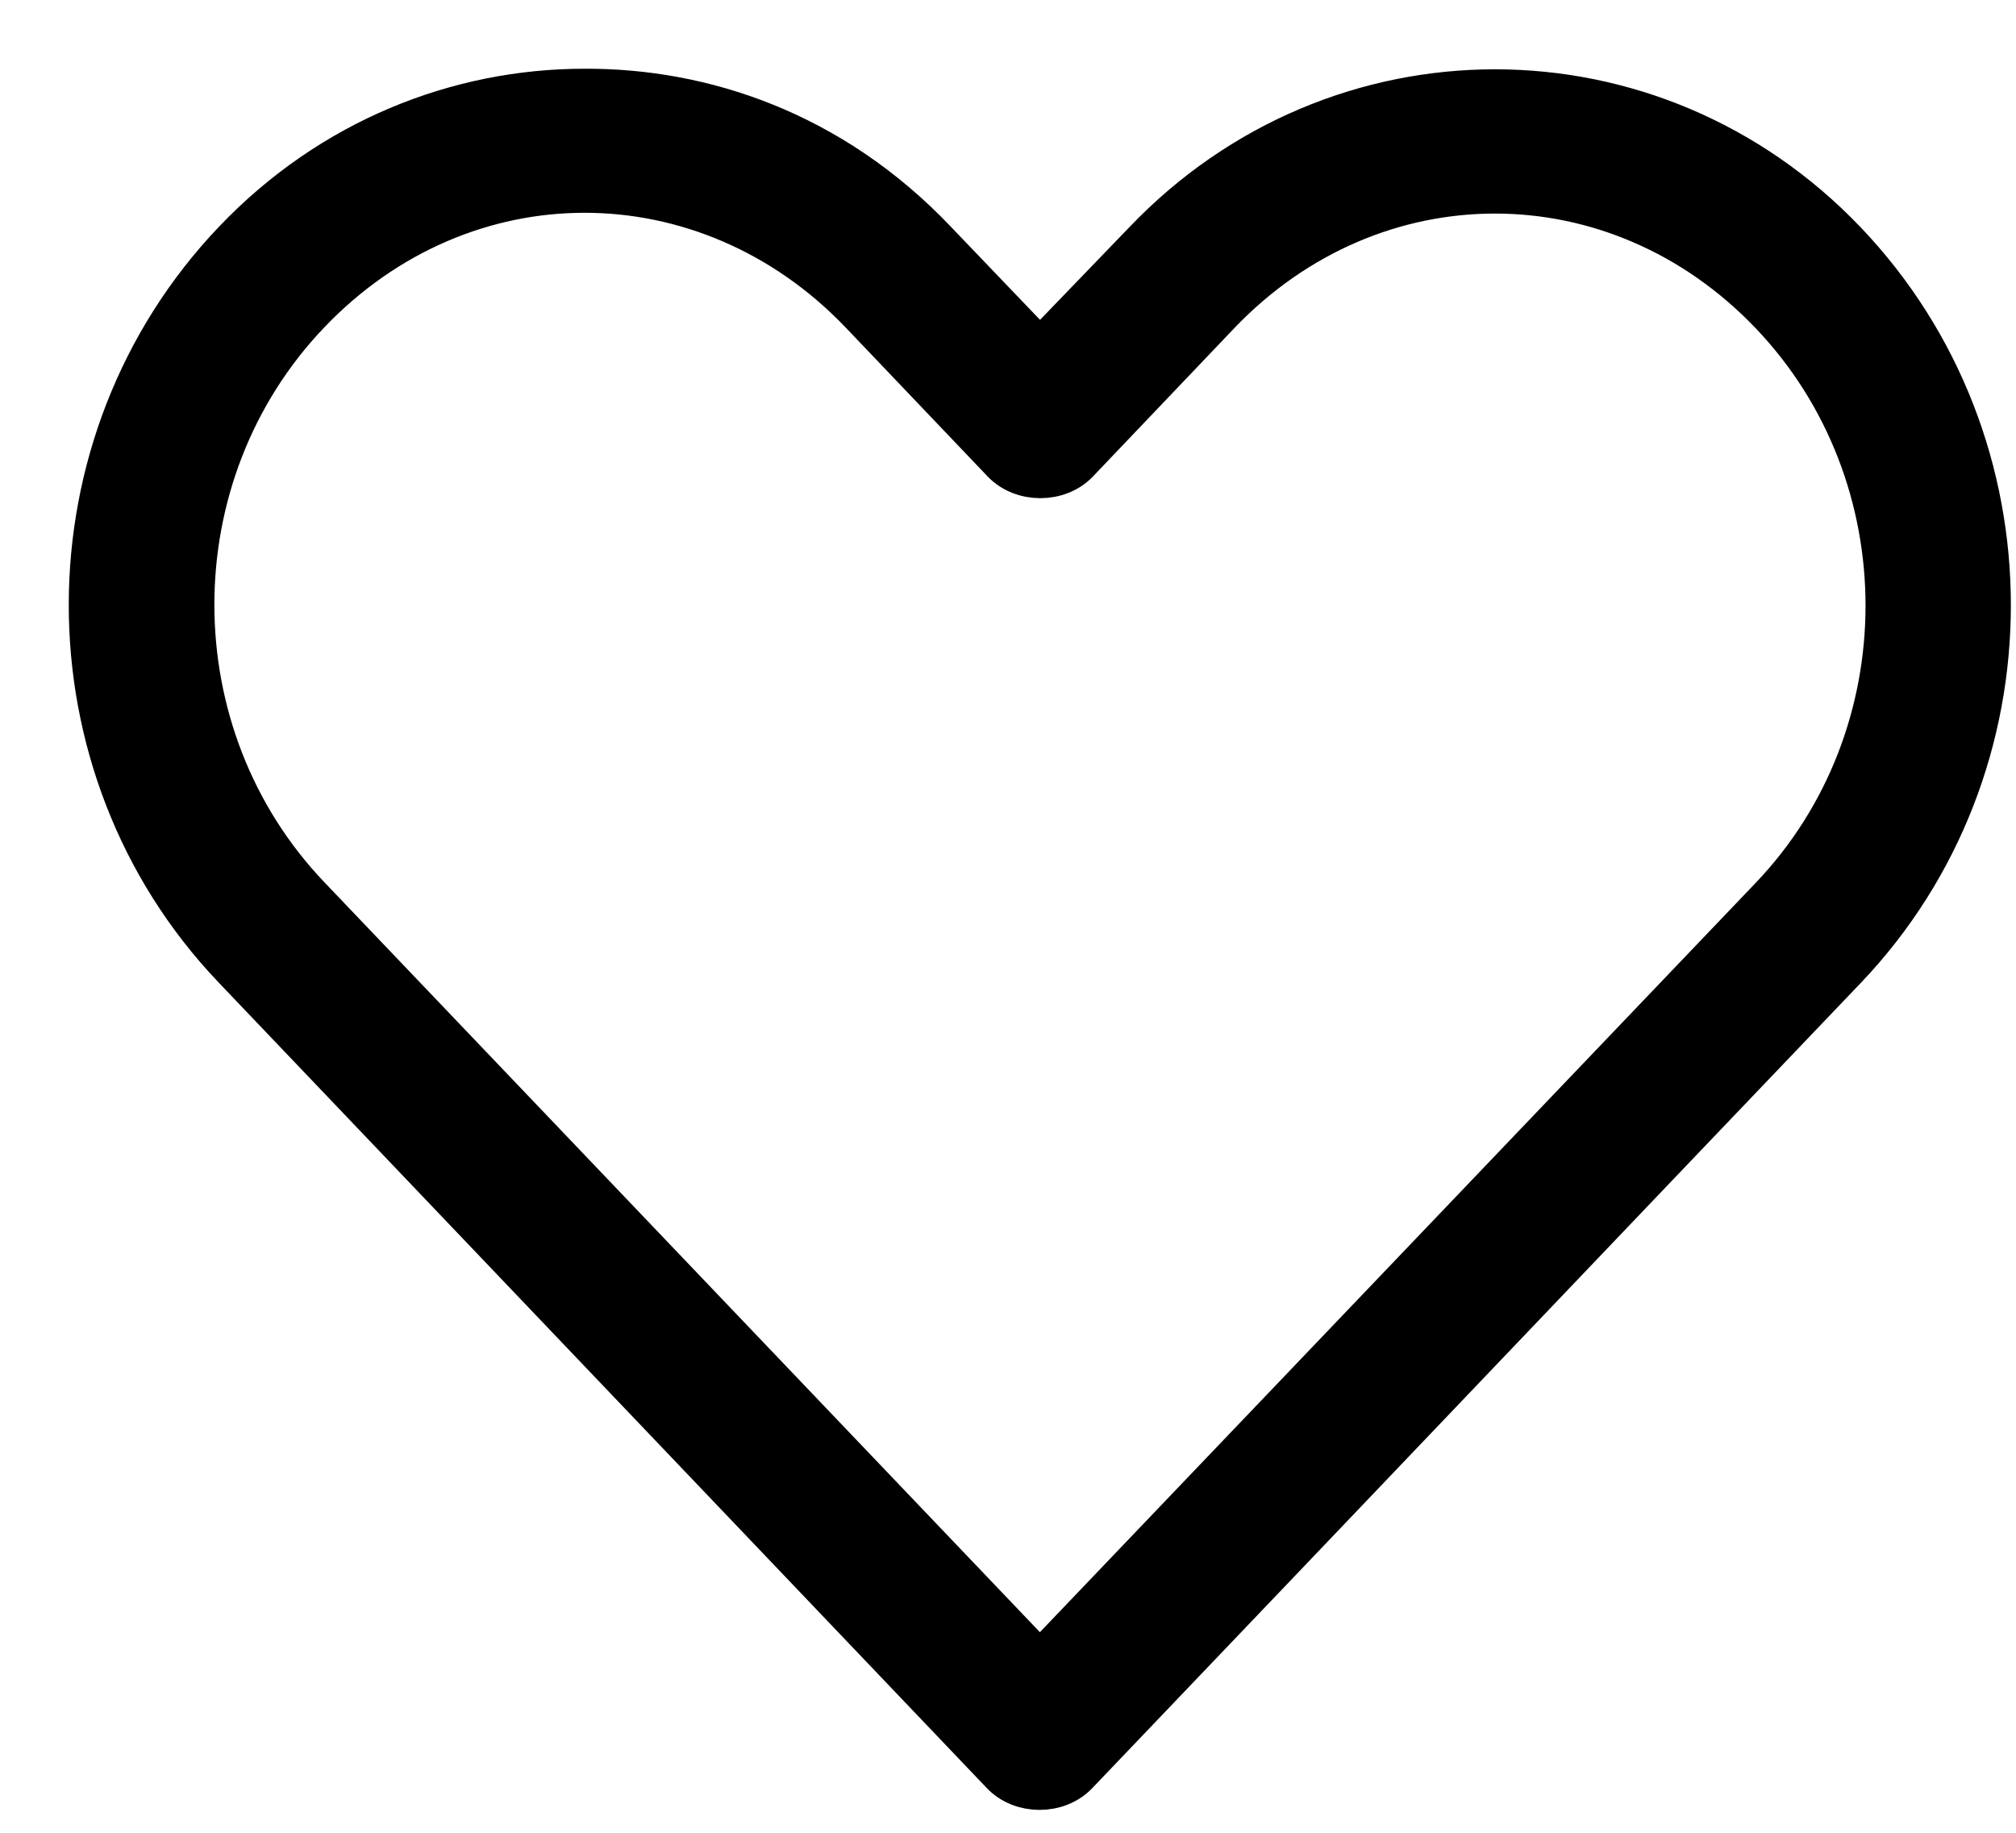
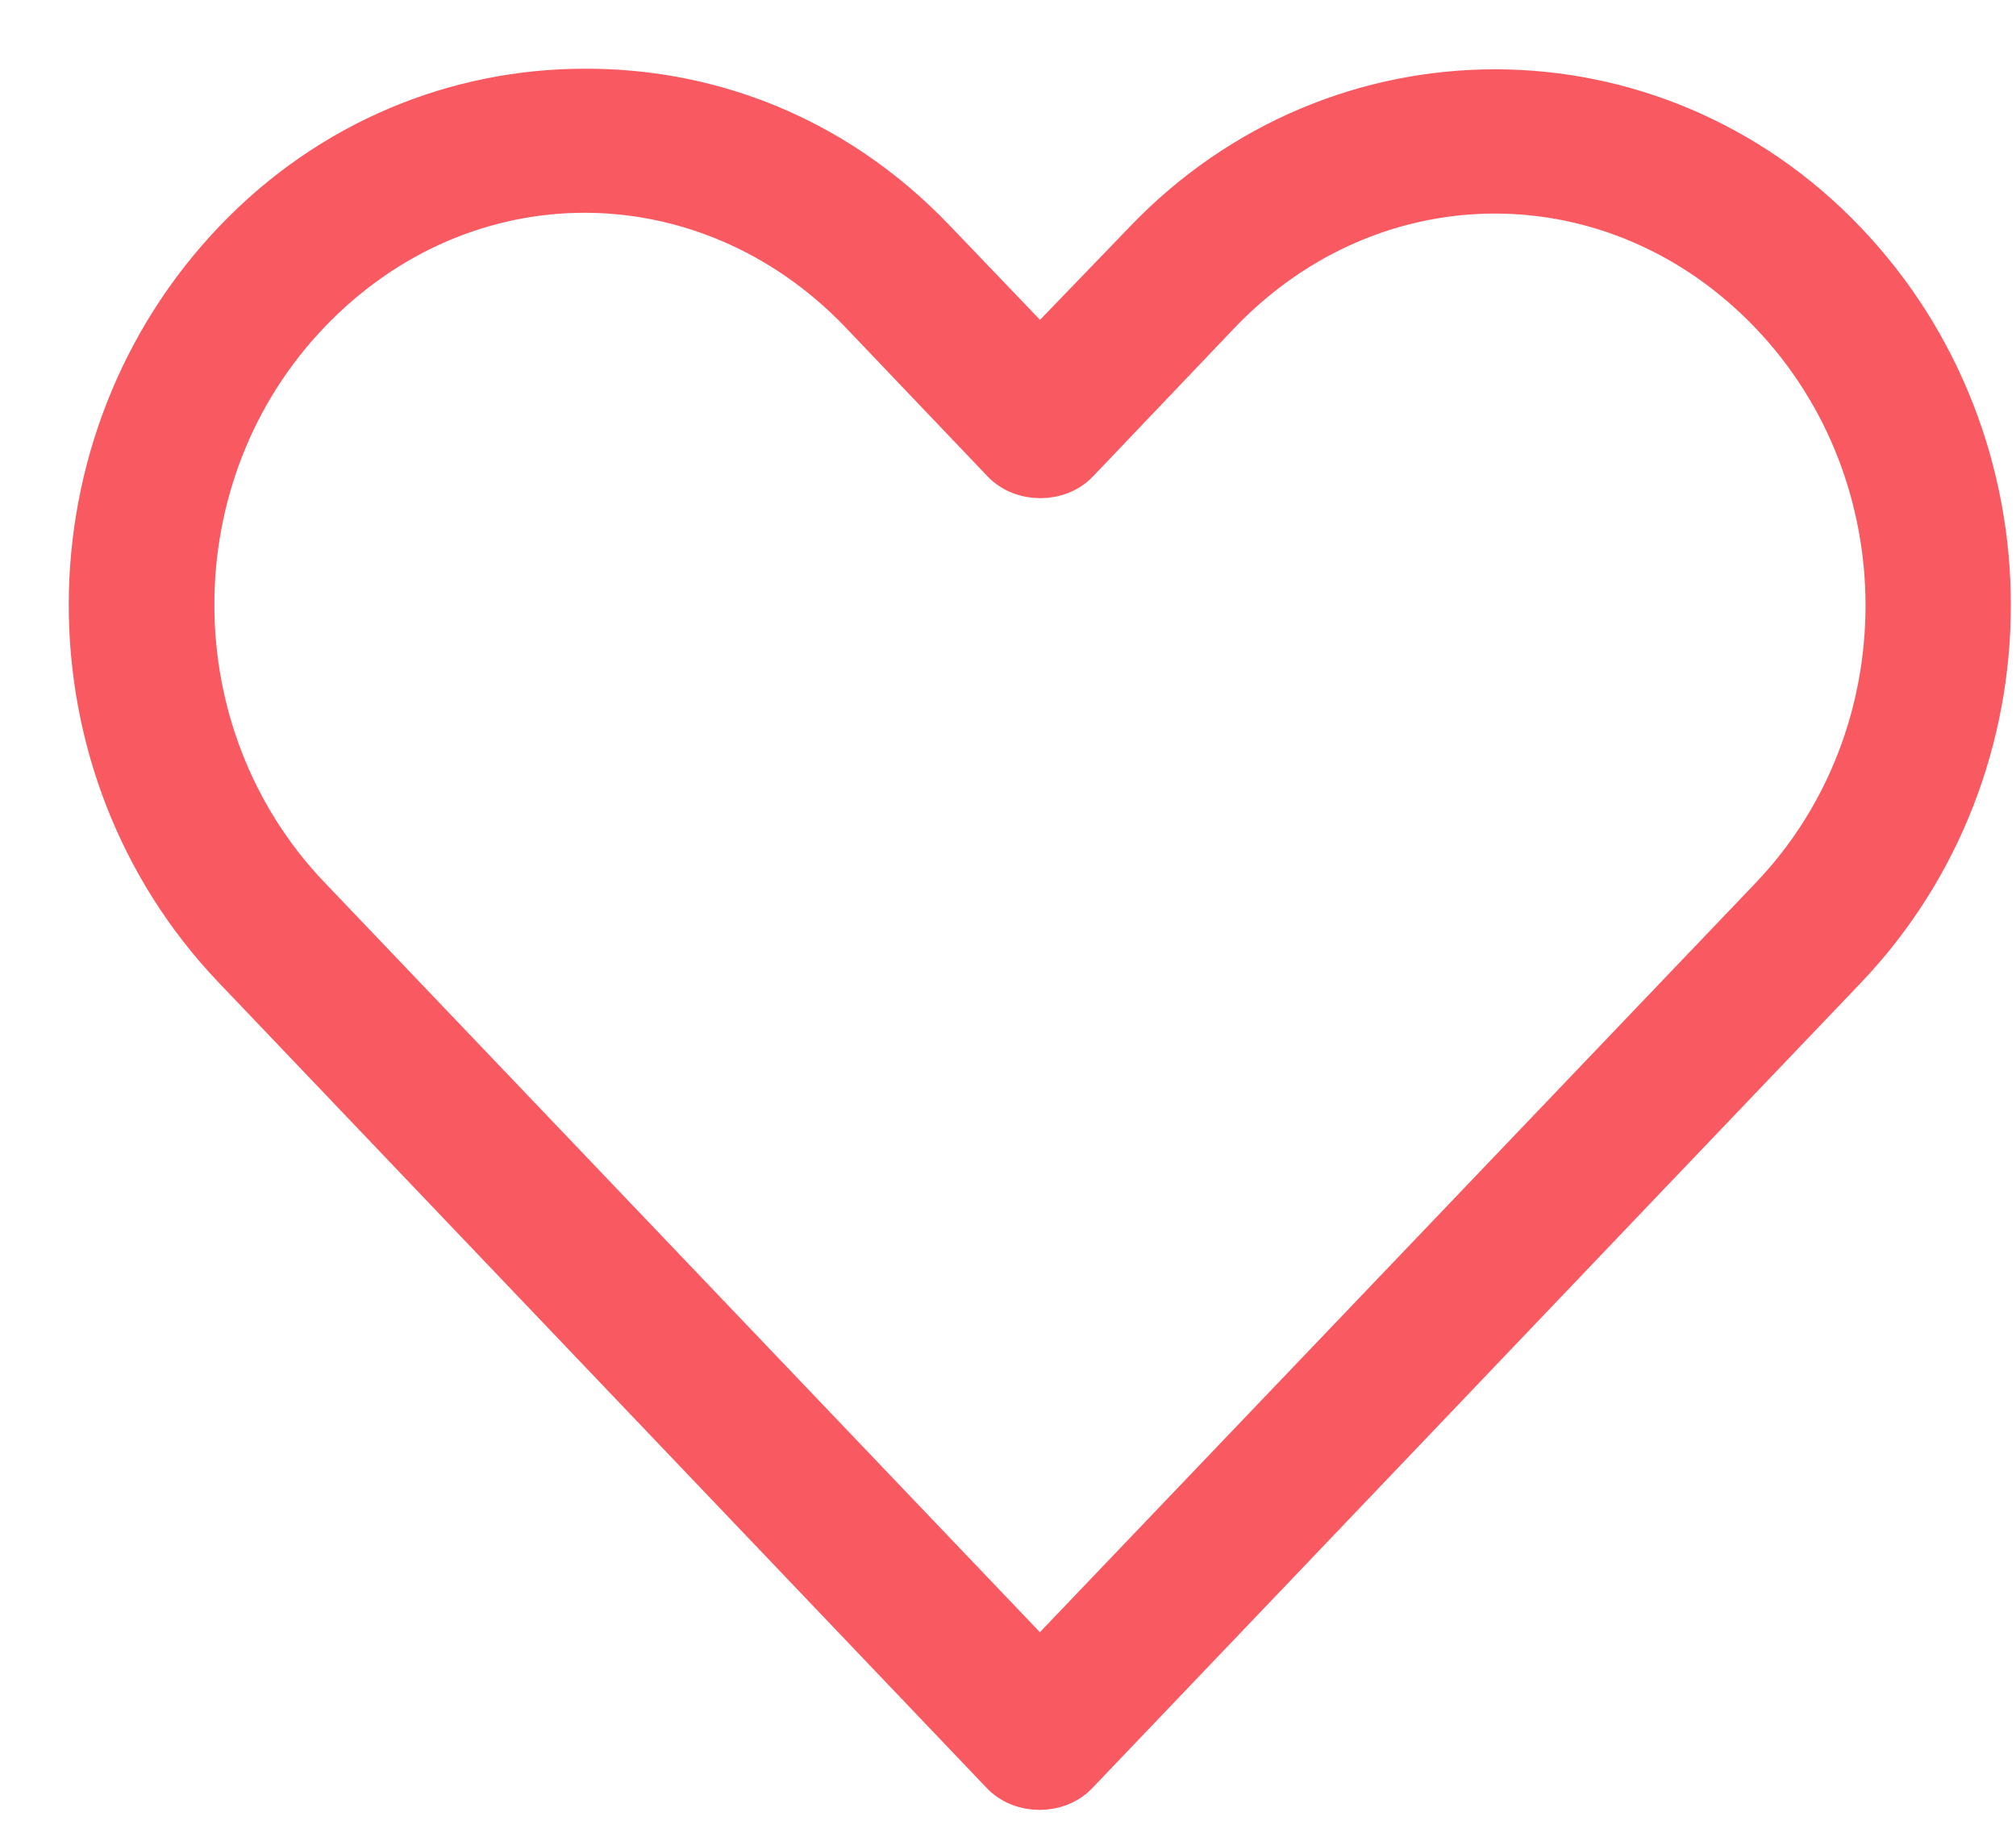
<svg xmlns="http://www.w3.org/2000/svg" viewBox="0 0 22 20" fill="none">
-   <path d="M6.379 1C4.997 1 3.622 1.546 2.575 2.642C0.48 4.835 0.474 8.354 2.566 10.548L10.949 19.339C11.152 19.554 11.537 19.554 11.74 19.339C14.536 16.413 17.326 13.483 20.122 10.557C22.218 8.364 22.218 4.844 20.122 2.651C18.027 0.458 14.601 0.458 12.506 2.651L11.349 3.851L10.191 2.642C9.062 1.456 7.662 0.994 6.379 1H6.379ZM6.379 2.072C7.468 2.072 8.562 2.515 9.408 3.4L10.957 5.025C11.16 5.24 11.546 5.24 11.748 5.025L13.289 3.408C14.98 1.638 17.648 1.638 19.339 3.408C21.031 5.179 21.031 8.038 19.339 9.808C16.676 12.595 14.012 15.386 11.348 18.173L3.358 9.799C1.667 8.027 1.666 5.17 3.358 3.4C4.203 2.515 5.29 2.072 6.379 2.072Z" fill="currentColor" stroke="currentColor" stroke-width="0.5" />
+   <path d="M6.379 1C4.997 1 3.622 1.546 2.575 2.642C0.48 4.835 0.474 8.354 2.566 10.548L10.949 19.339C11.152 19.554 11.537 19.554 11.74 19.339C14.536 16.413 17.326 13.483 20.122 10.557C22.218 8.364 22.218 4.844 20.122 2.651C18.027 0.458 14.601 0.458 12.506 2.651L11.349 3.851L10.191 2.642C9.062 1.456 7.662 0.994 6.379 1H6.379ZM6.379 2.072C7.468 2.072 8.562 2.515 9.408 3.4L10.957 5.025C11.16 5.24 11.546 5.24 11.748 5.025L13.289 3.408C14.98 1.638 17.648 1.638 19.339 3.408C21.031 5.179 21.031 8.038 19.339 9.808C16.676 12.595 14.012 15.386 11.348 18.173L3.358 9.799C1.667 8.027 1.666 5.17 3.358 3.4C4.203 2.515 5.29 2.072 6.379 2.072Z" fill="#f95a61" stroke="#f95a61" stroke-width="0.5" />
</svg>
